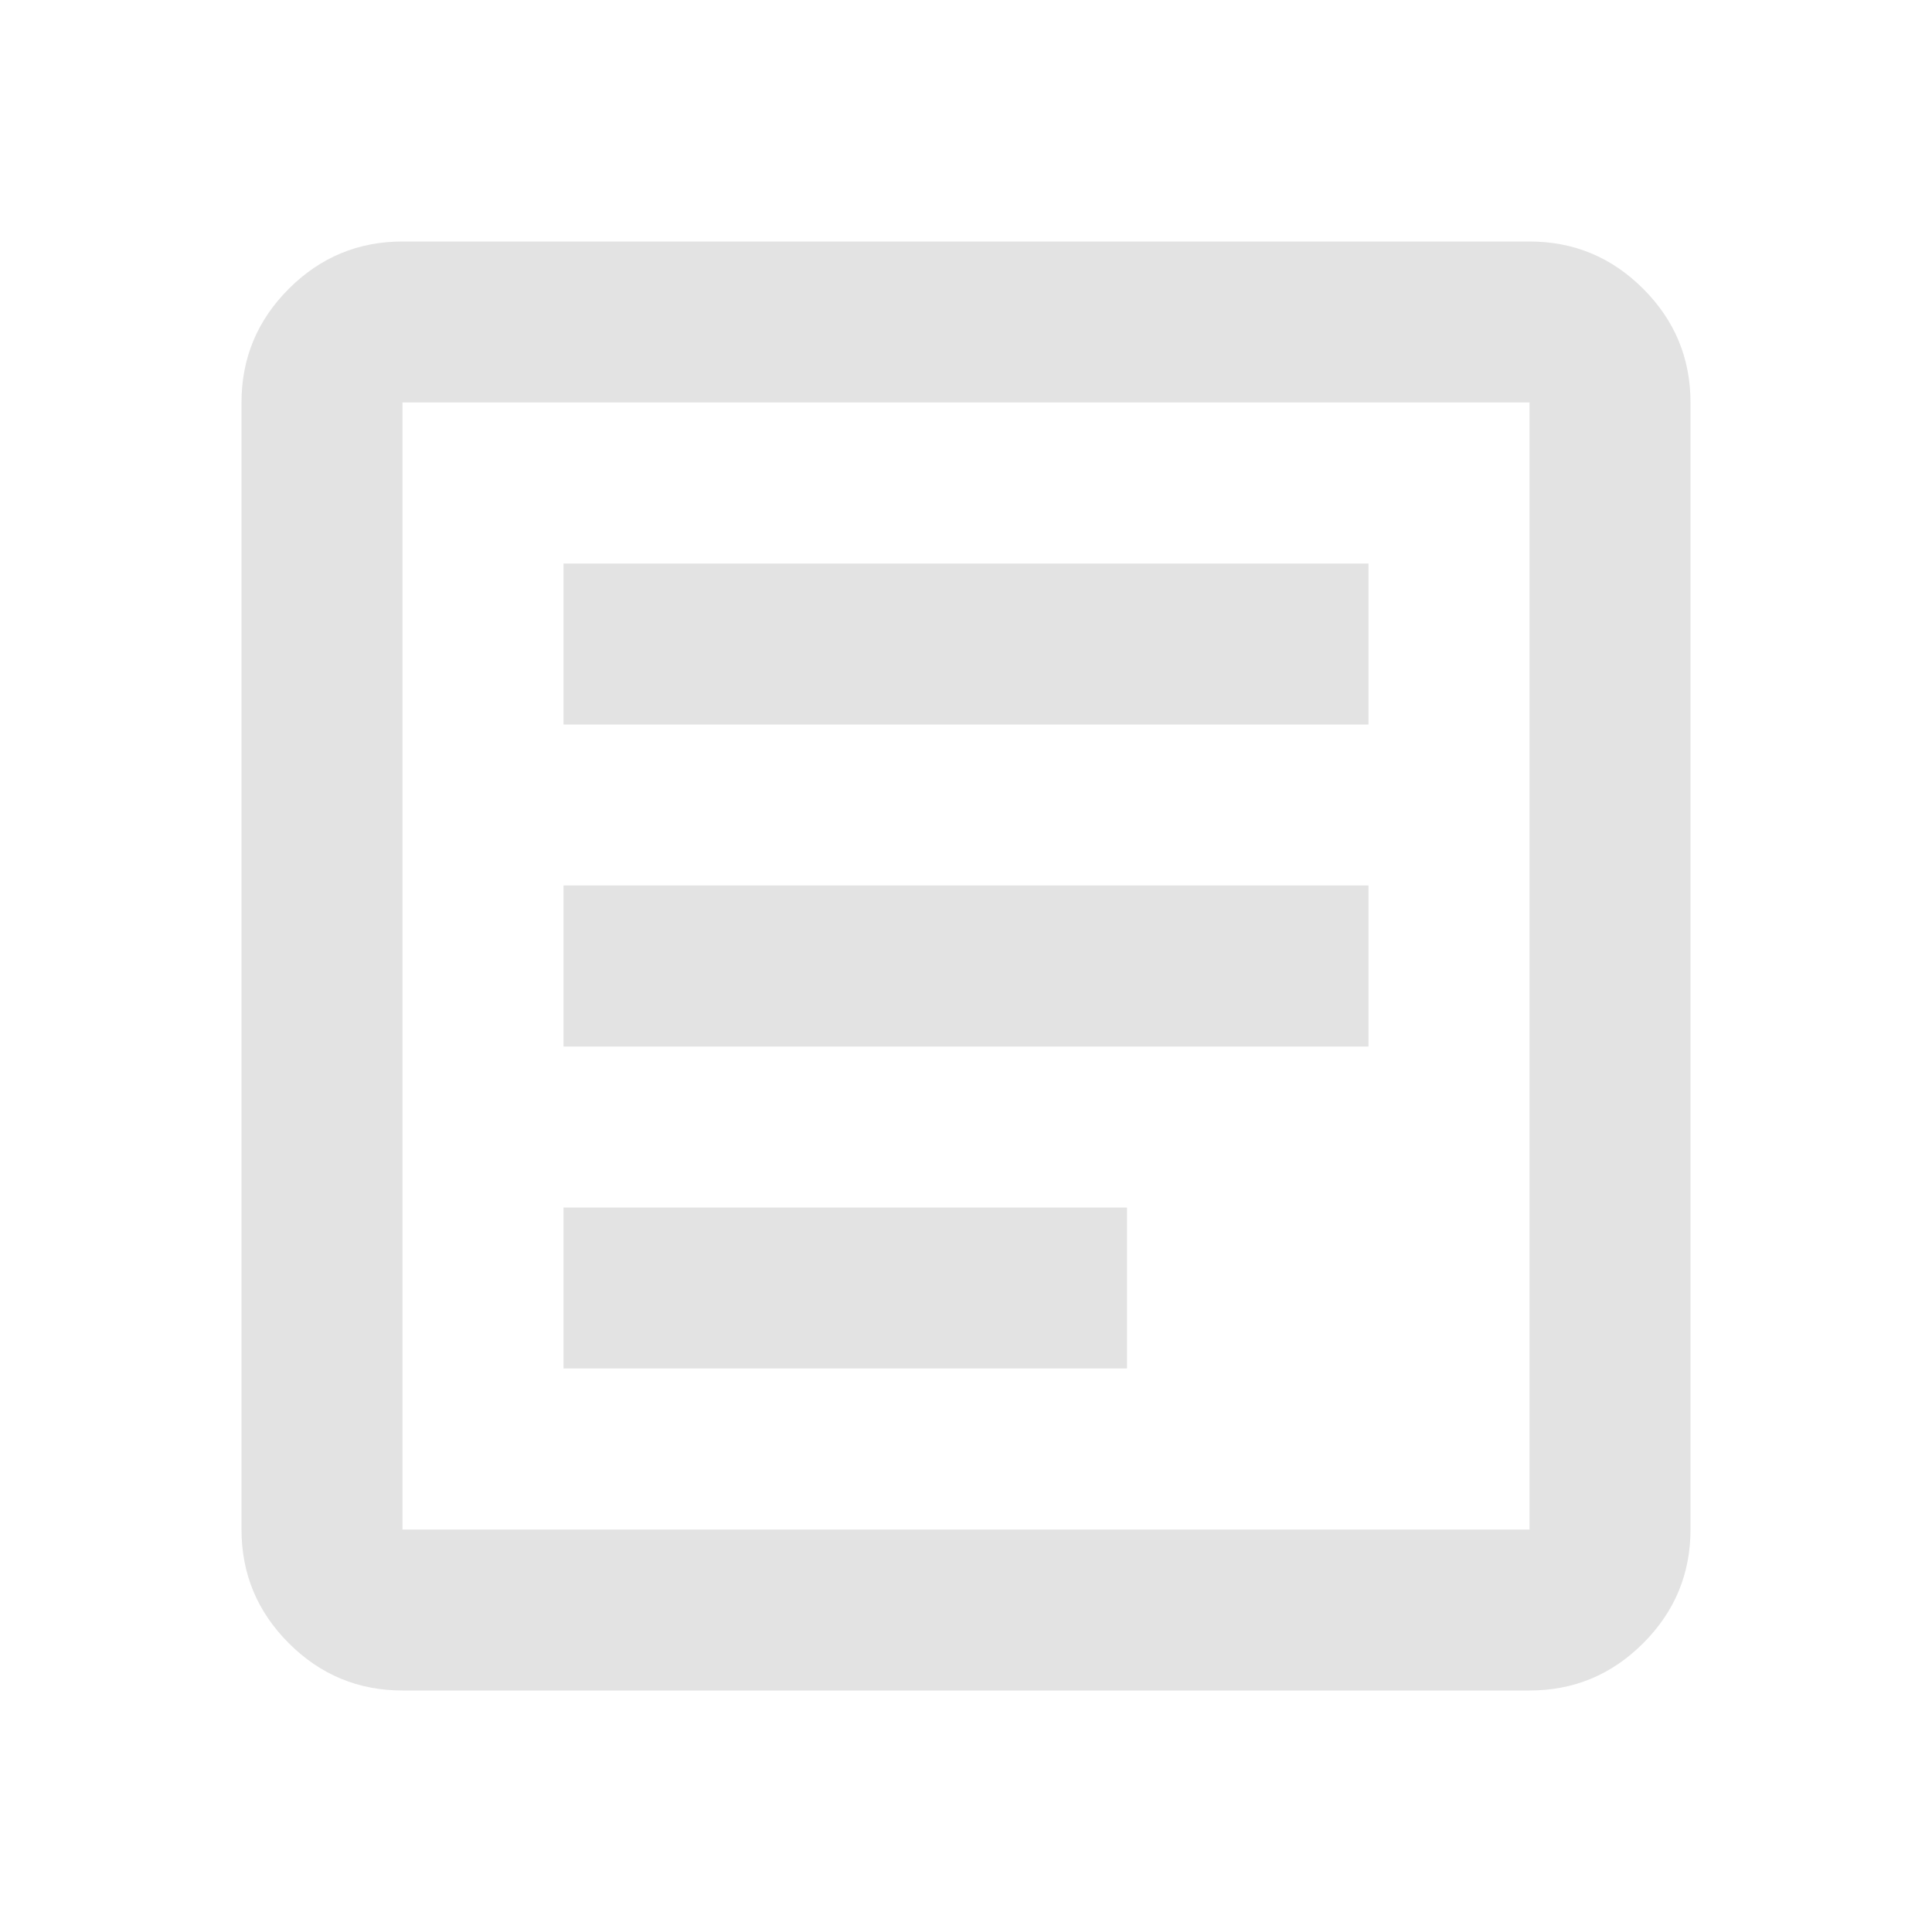
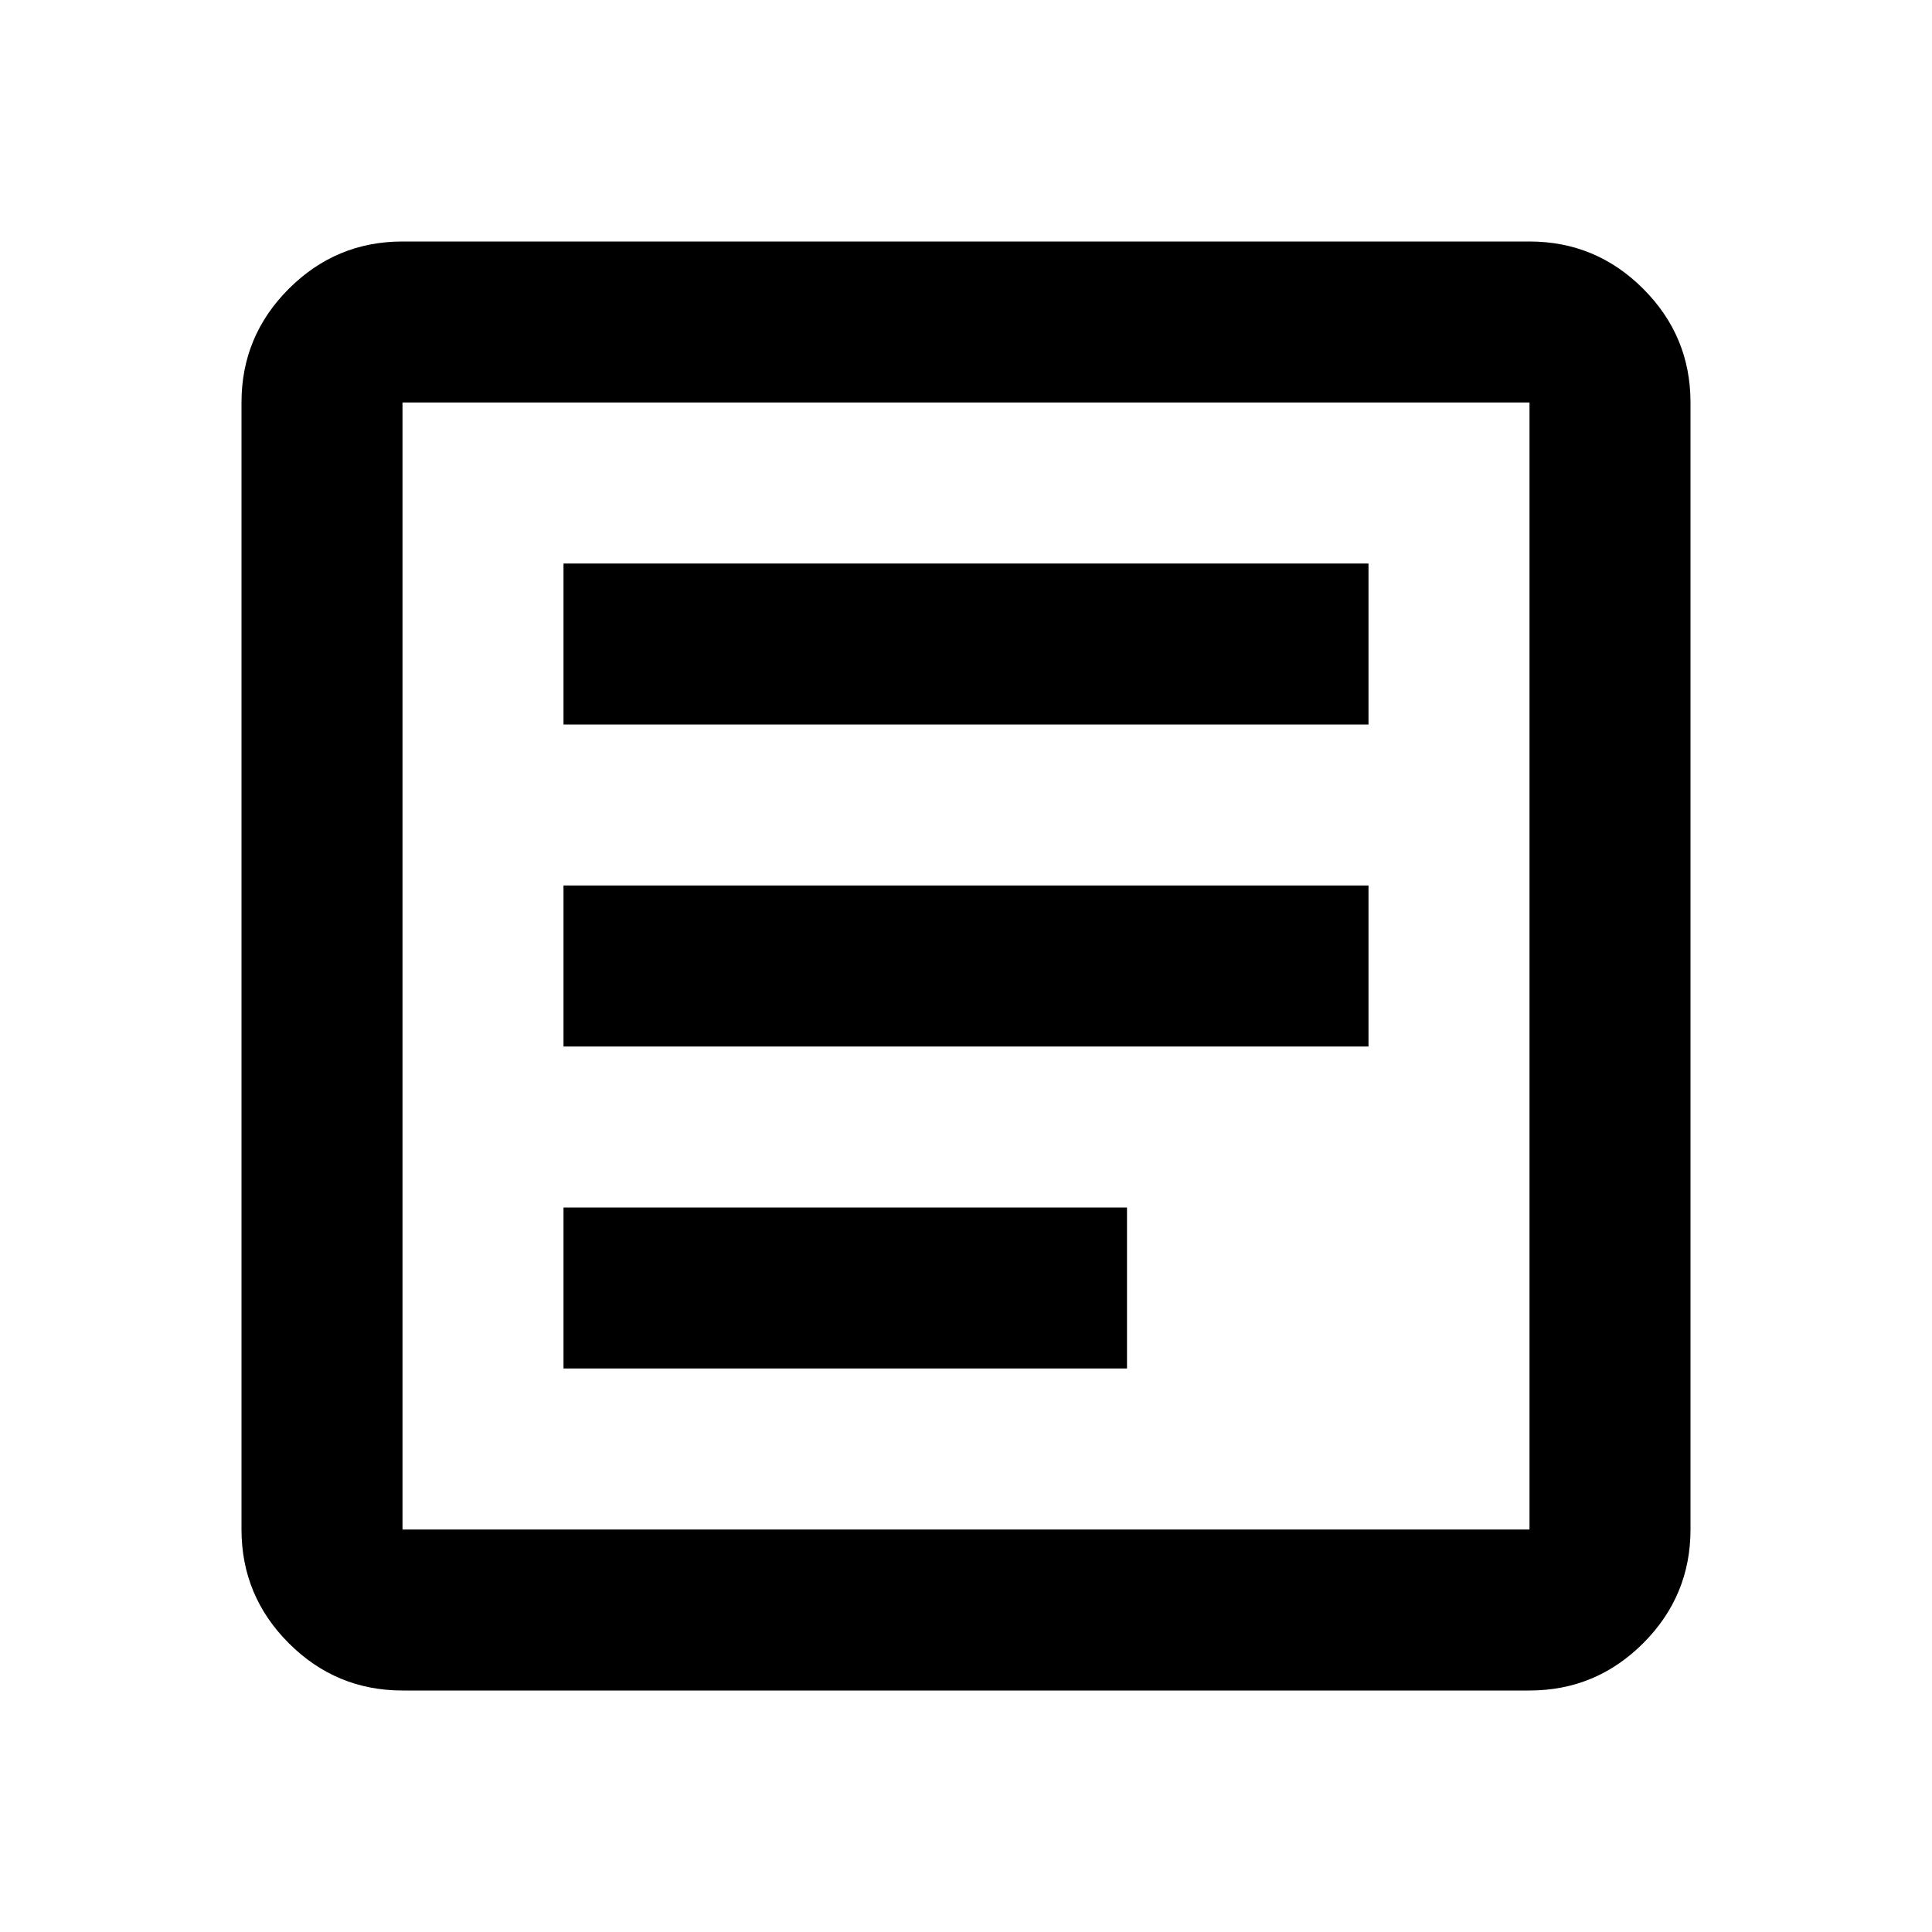
- <svg xmlns="http://www.w3.org/2000/svg" height="24px" viewBox="0 -960 960 960" width="24px" fill="#e3e3e3">
+ <svg xmlns="http://www.w3.org/2000/svg" height="24px" viewBox="0 -960 960 960" width="24px" fill="currentColor">
  <path d="M280-280h280v-80H280v80Zm0-160h400v-80H280v80Zm0-160h400v-80H280v80Zm-80 480q-33 0-56.5-23.5T120-200v-560q0-33 23.5-56.5T200-840h560q33 0 56.5 23.5T840-760v560q0 33-23.5 56.5T760-120H200Zm0-80h560v-560H200v560Zm0-560v560-560Z" />
</svg>
